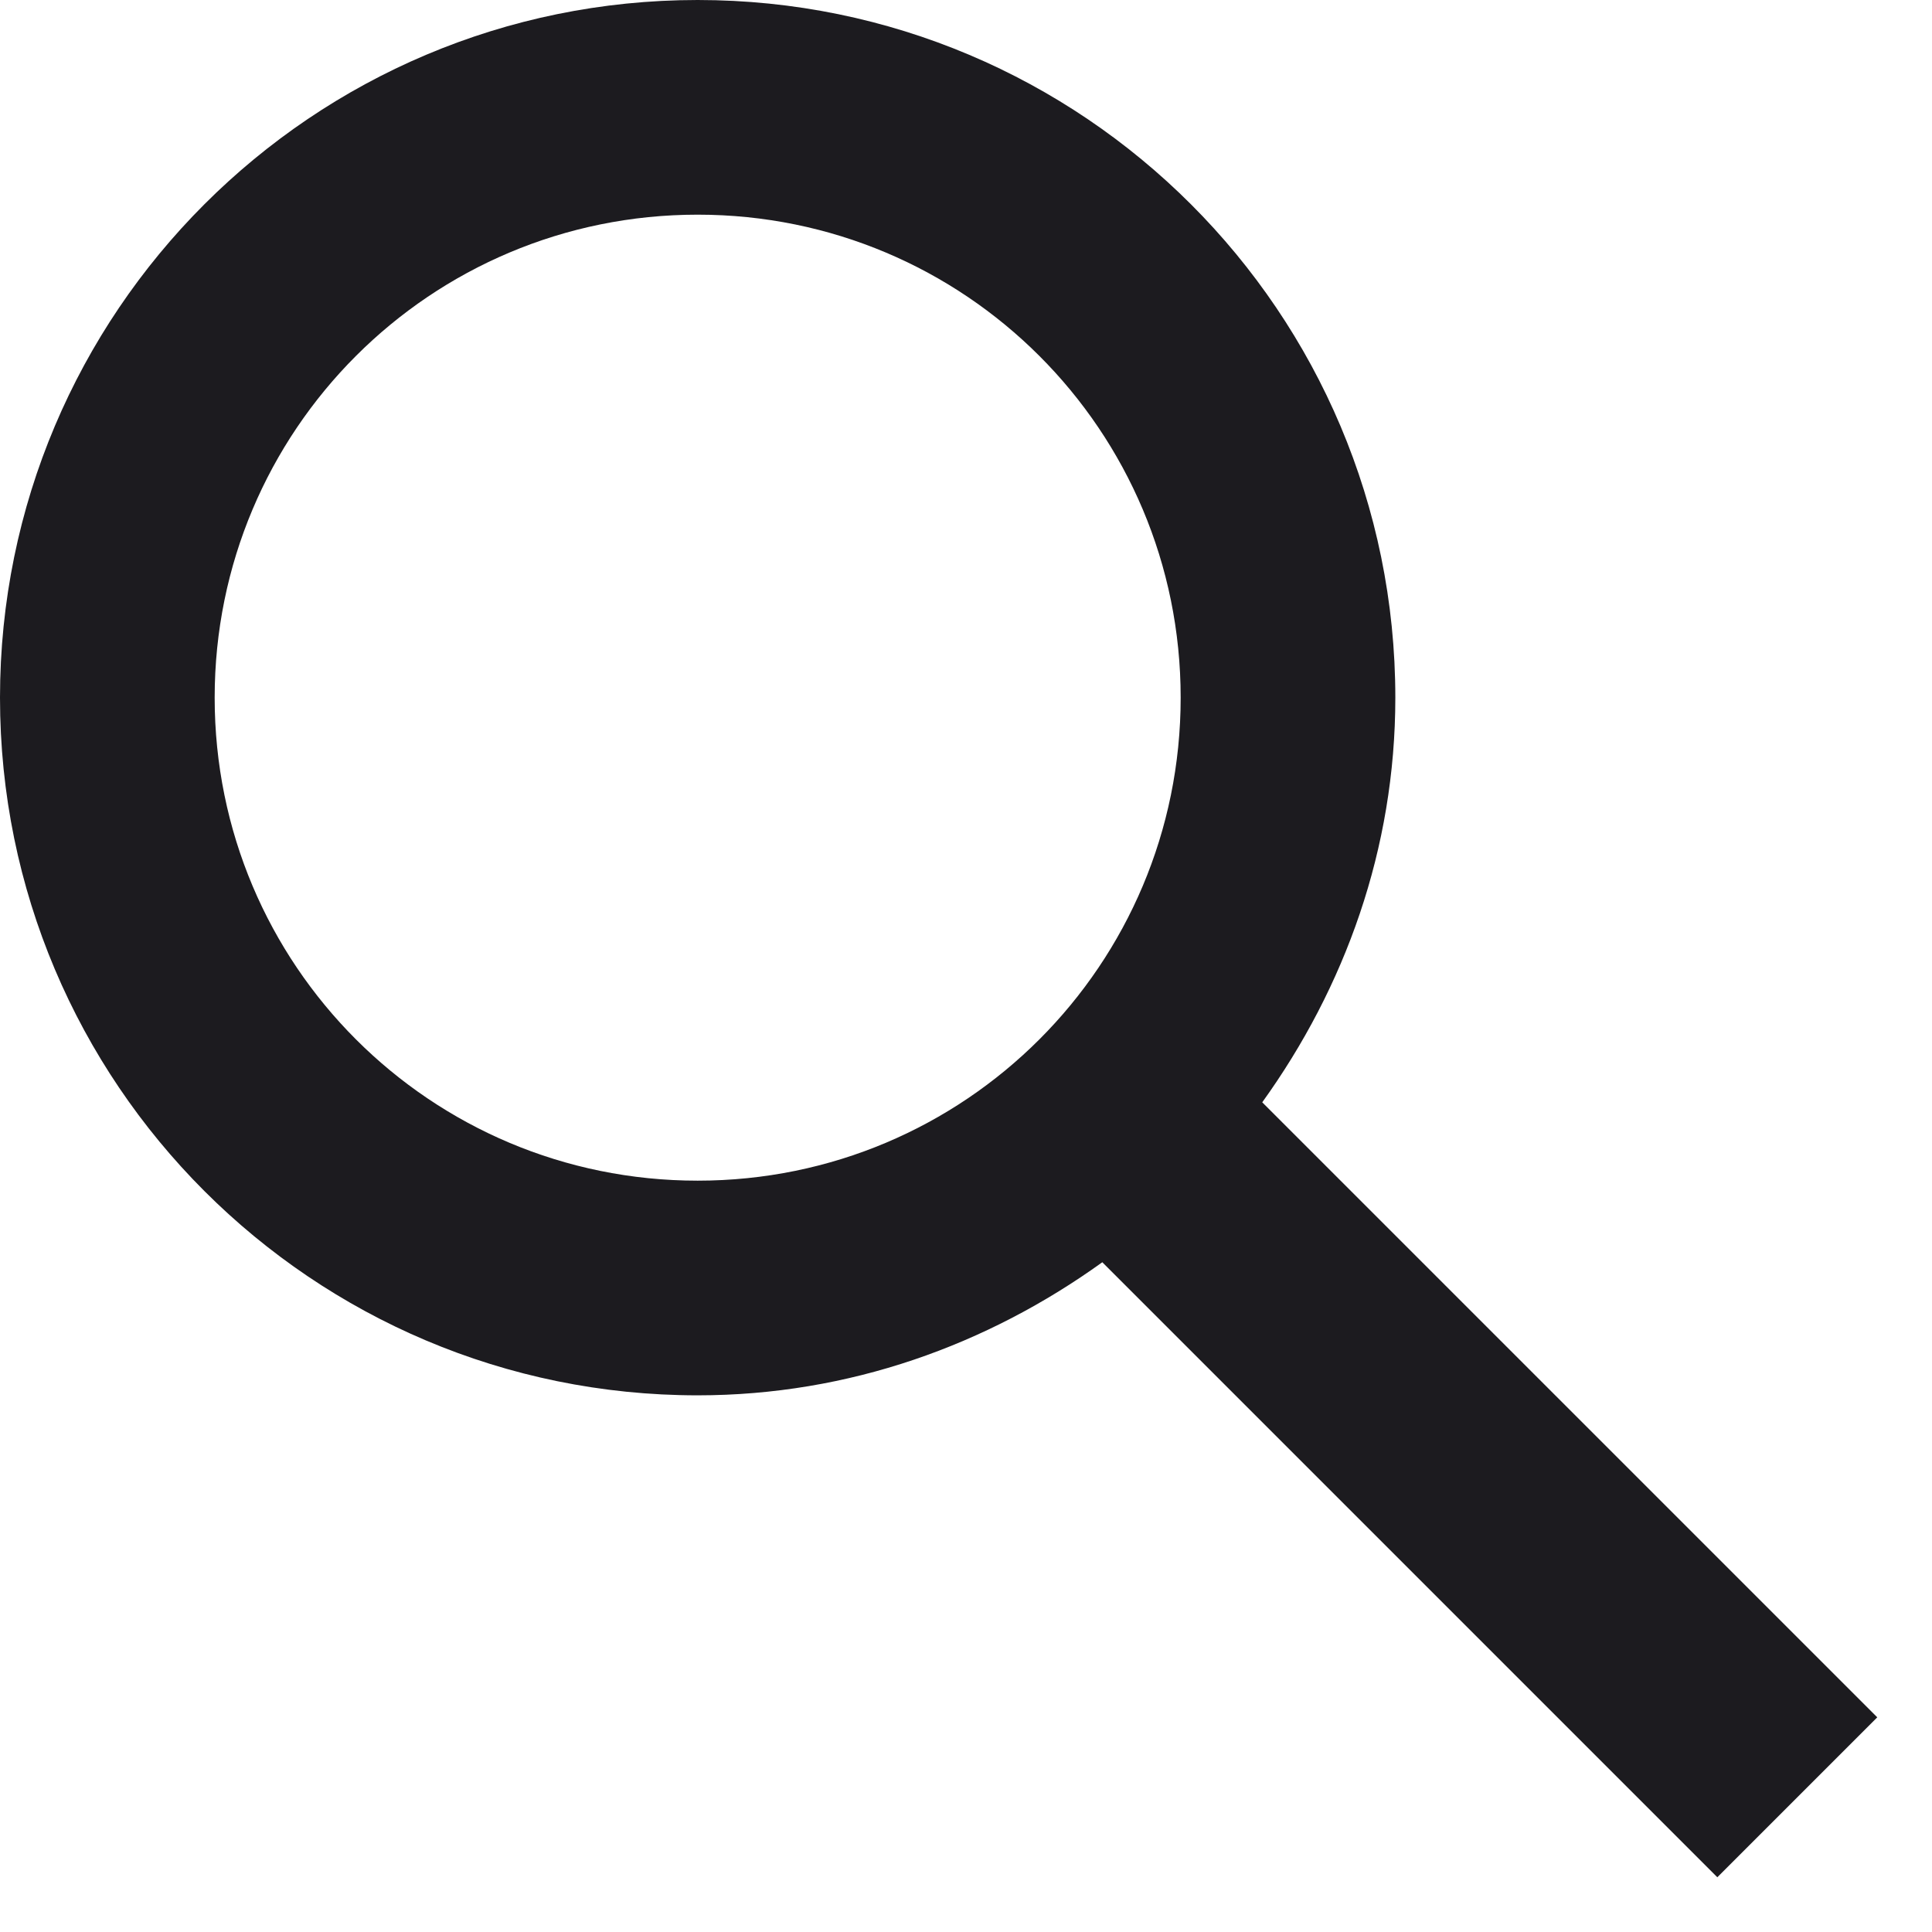
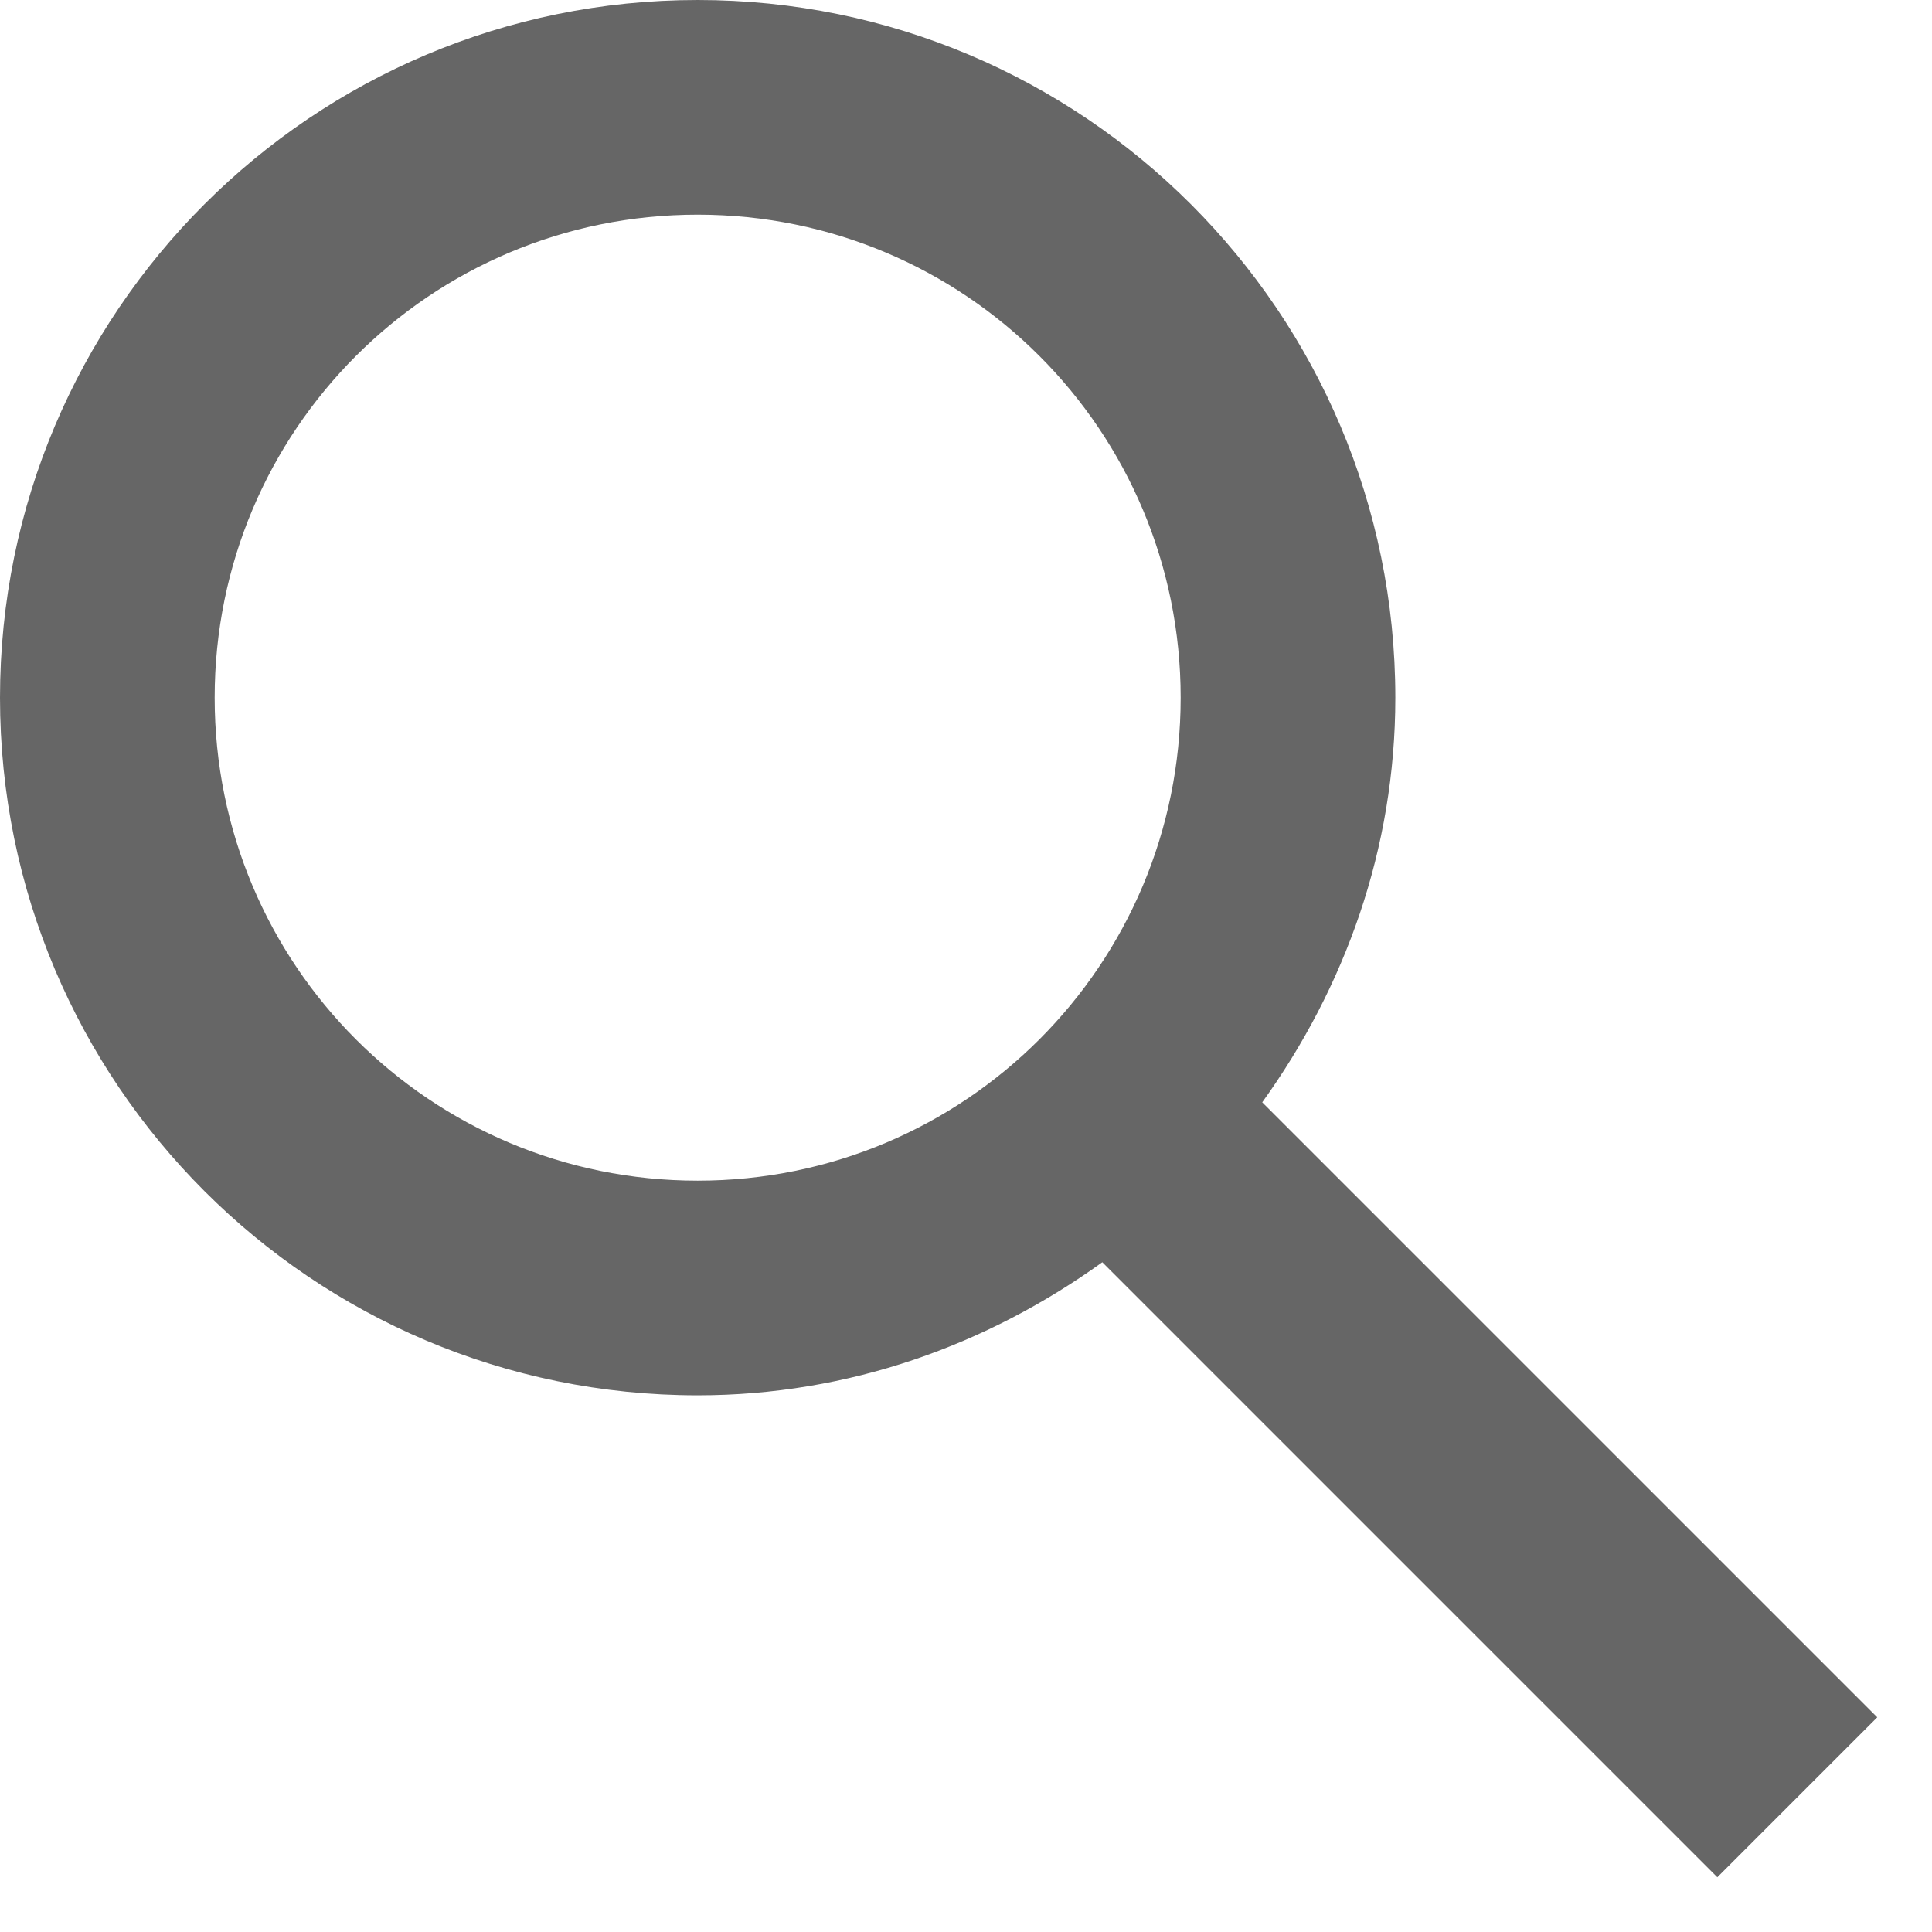
<svg xmlns="http://www.w3.org/2000/svg" width="18" height="18" viewBox="0 0 18 18" fill="none">
-   <path fill-rule="evenodd" clip-rule="evenodd" d="M11.76 10.27L17.49 16L16 17.49L10.27 11.76C9.2 12.53 7.91 13 6.5 13C2.91 13 0 10.09 0 6.5C0 2.91 2.91 0 6.5 0C10.09 0 13 2.91 13 6.5C13 7.91 12.53 9.2 11.76 10.27ZM6.5 2C4.01 2 2 4.01 2 6.5C2 8.99 4.01 11 6.5 11C8.99 11 11 8.99 11 6.5C11 4.01 8.99 2 6.5 2Z" fill="#1C1B1F" />
+   <path fill-rule="evenodd" clip-rule="evenodd" d="M11.76 10.27L17.49 16L16 17.49L10.27 11.76C9.2 12.53 7.91 13 6.5 13C2.91 13 0 10.09 0 6.5C0 2.91 2.91 0 6.5 0C10.09 0 13 2.91 13 6.5C13 7.91 12.53 9.2 11.76 10.27ZM6.5 2C4.01 2 2 4.01 2 6.5C2 8.99 4.01 11 6.5 11C8.99 11 11 8.99 11 6.5C11 4.01 8.99 2 6.5 2Z" fill="#666" />
</svg>
